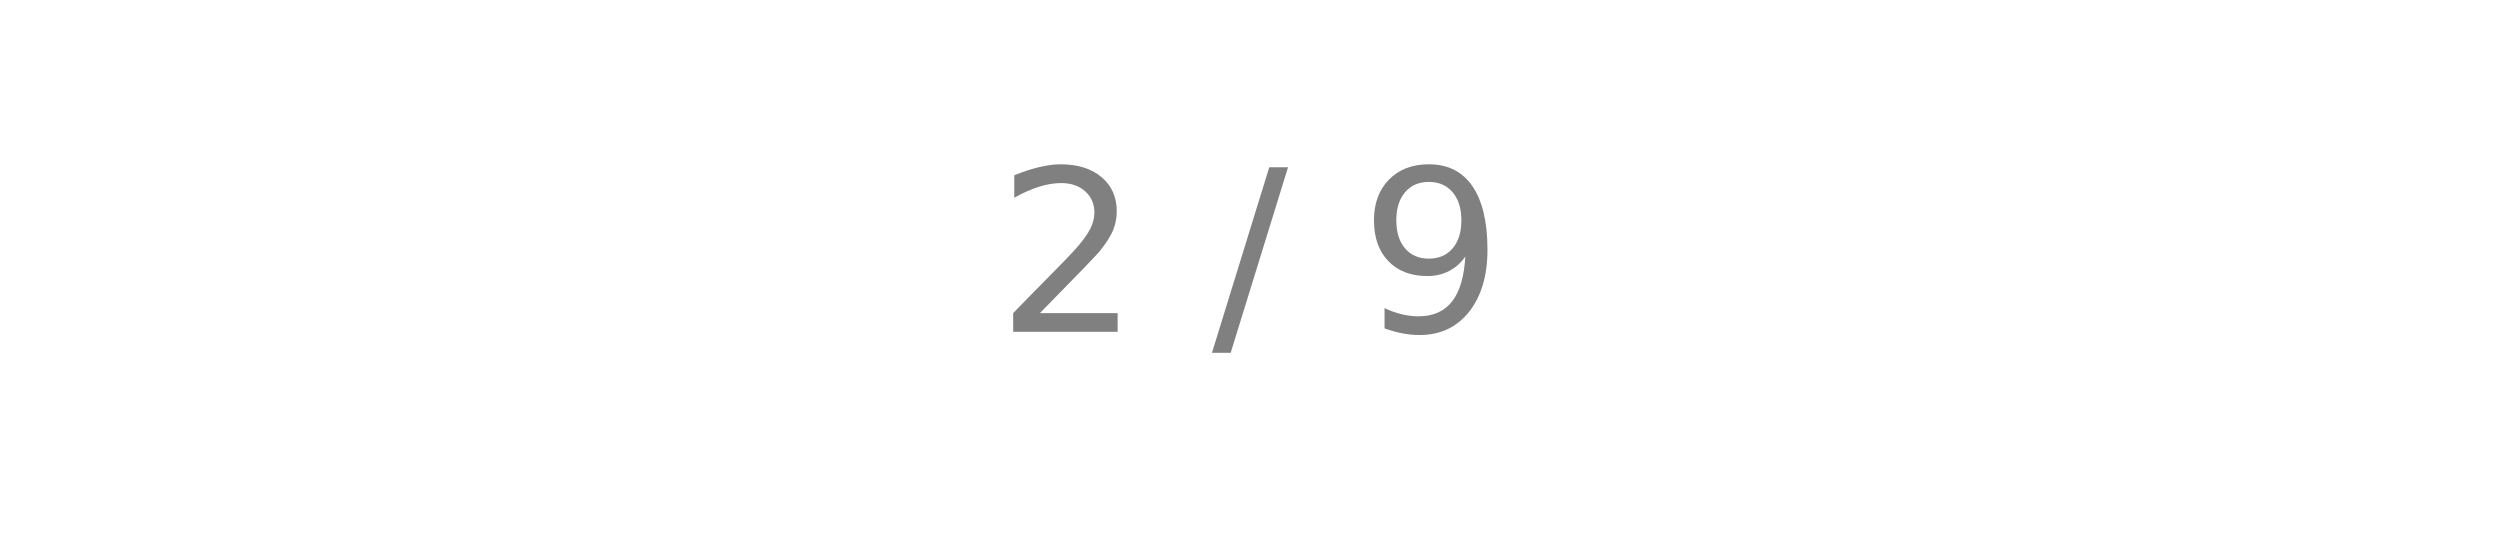
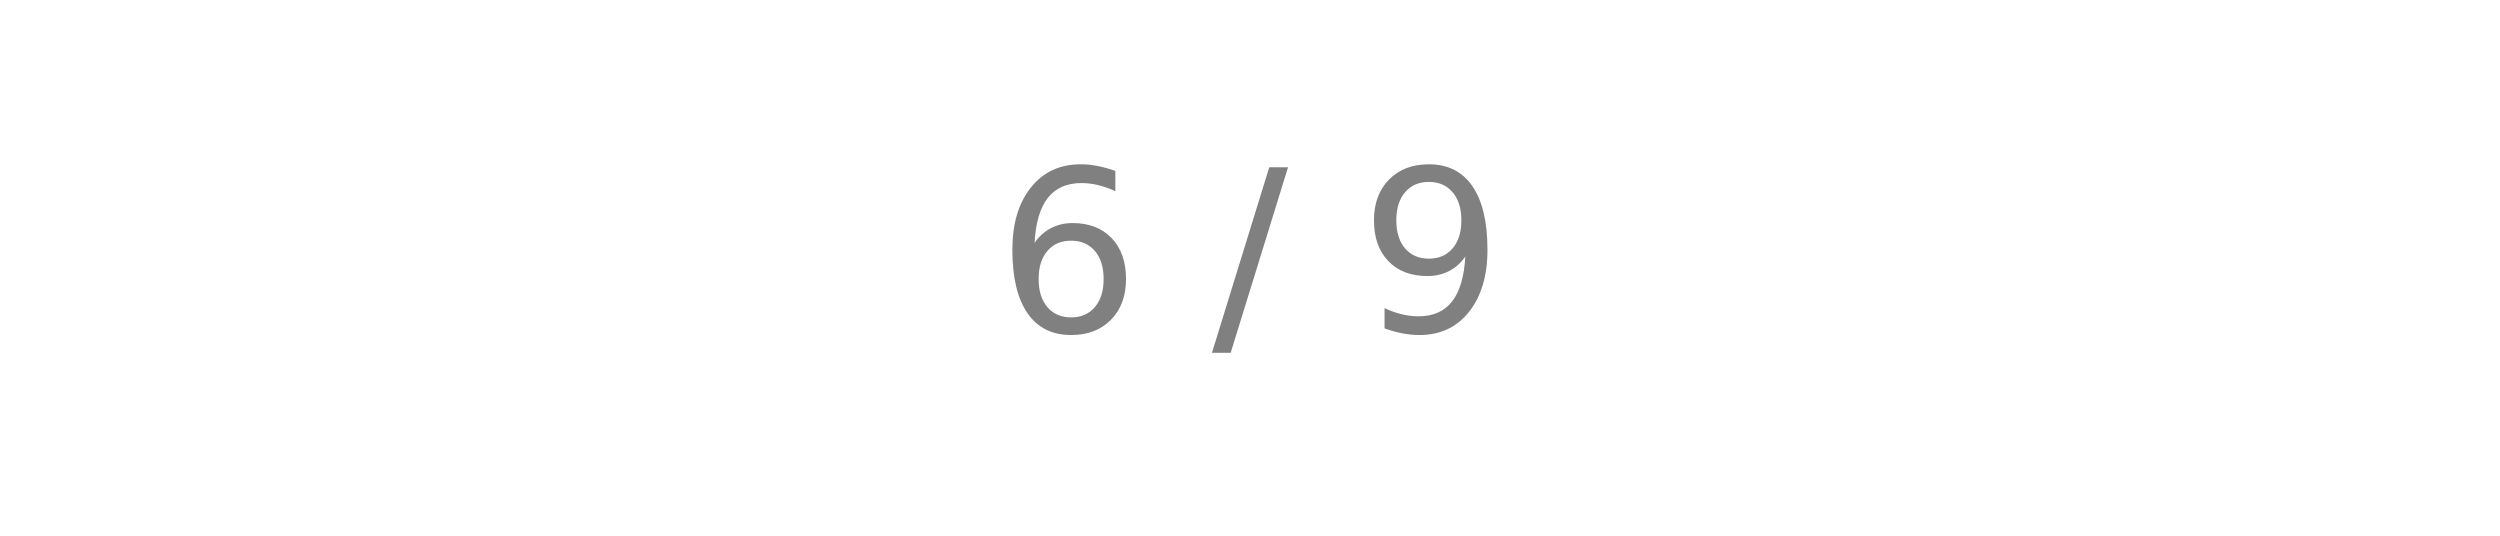
<svg xmlns="http://www.w3.org/2000/svg" width="720pt" height="154.286pt" viewBox="0 0 720 154.286" version="1.1">
  <defs>
    <style type="text/css">*{stroke-linejoin: round; stroke-linecap: butt}</style>
  </defs>
  <g id="figure_1">
    <g id="patch_1">
      <path d="M 0 154.286  L 720 154.286  L 720 0  L 0 0  L 0 154.286  z " style="fill: none" />
    </g>
    <g id="axes_1">
      <g id="text_1">
-         <g clip-path="url(#p3621ad15e8)">
-           <text style="font-size: 65px; font-family: 'DejaVu Sans', 'Bitstream Vera Sans', 'Computer Modern Sans Serif', 'Lucida Grande', 'Verdana', 'Geneva', 'Lucid', 'Arial', 'Helvetica', 'Avant Garde', sans-serif; text-anchor: middle; fill: #808080" x="360" y="95.566" transform="rotate(-0 360 95.56629)">2 / 9</text>
+         <g clip-path="url(#p0a9ebbd148)">
+           <text style="font-size: 65px; font-family: 'DejaVu Sans', 'Bitstream Vera Sans', 'Computer Modern Sans Serif', 'Lucida Grande', 'Verdana', 'Geneva', 'Lucid', 'Arial', 'Helvetica', 'Avant Garde', sans-serif; text-anchor: middle; fill: #808080" x="360" y="95.566" transform="rotate(-0 360 95.56629)">6 / 9</text>
        </g>
      </g>
    </g>
  </g>
  <defs>
-     <clipPath id="p3621ad15e8">
+     <clipPath id="p0a9ebbd148">
      <rect x="0" y="0" width="720" height="154.286" />
    </clipPath>
  </defs>
</svg>
